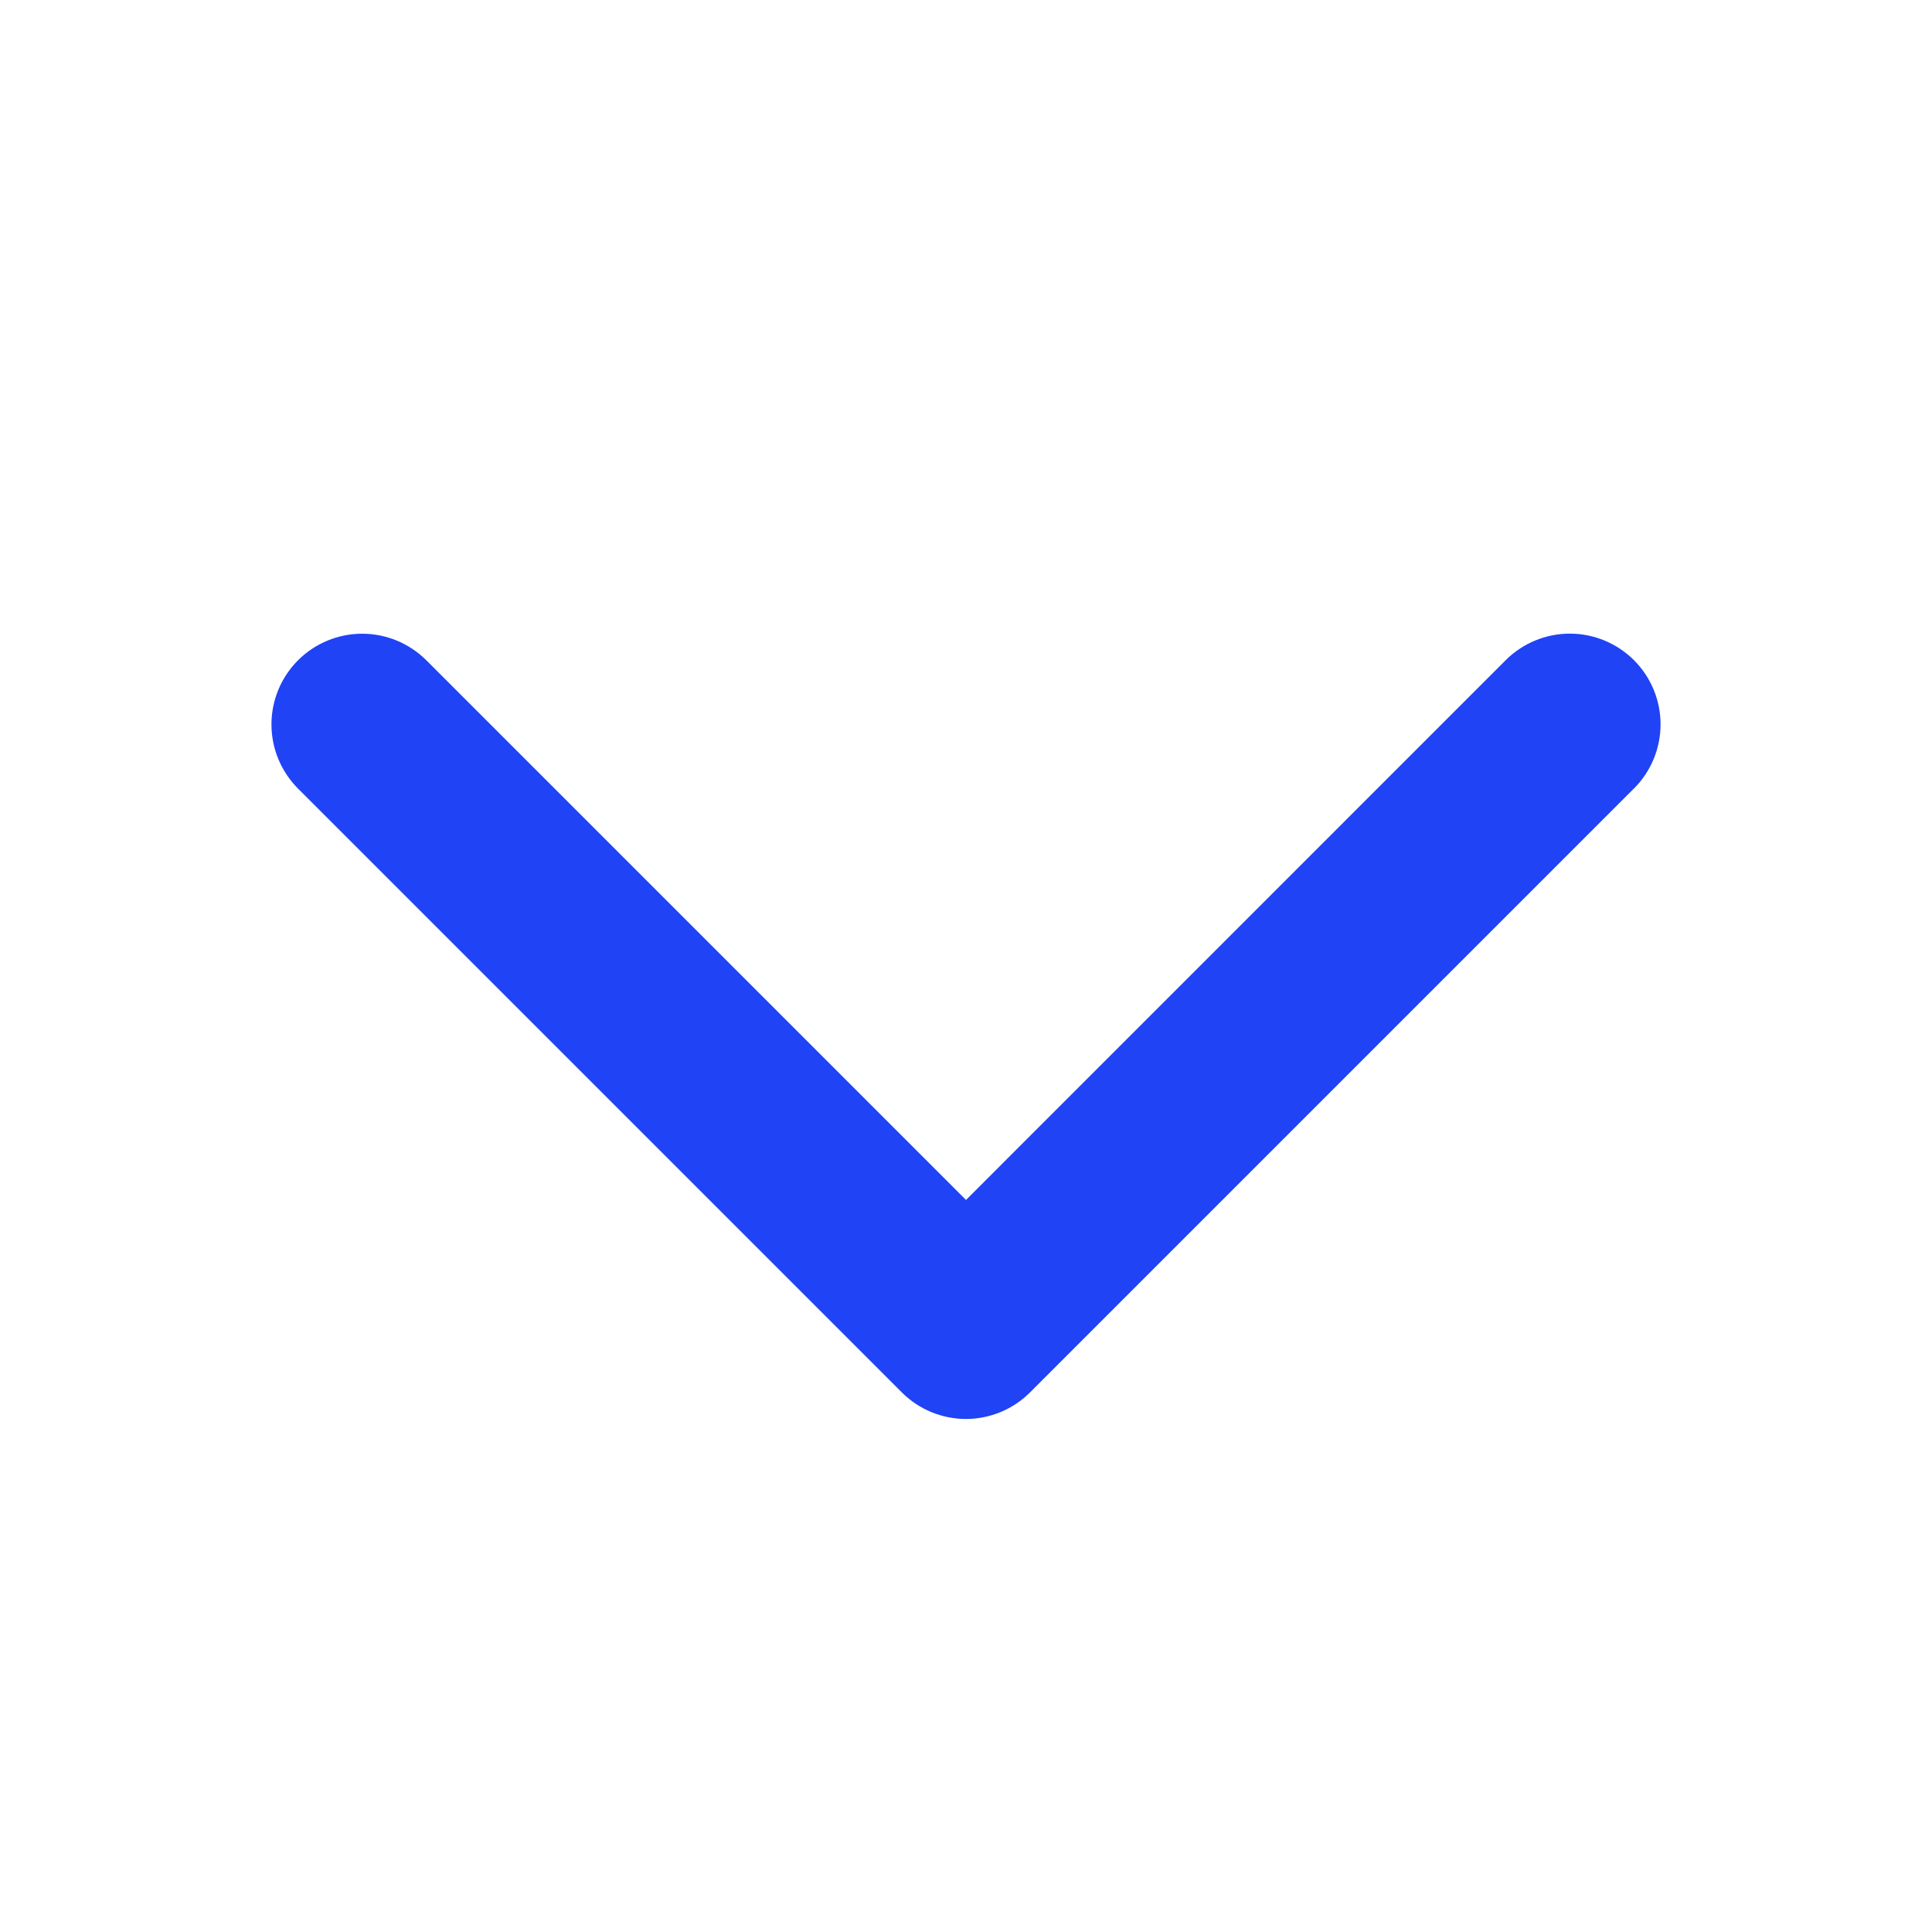
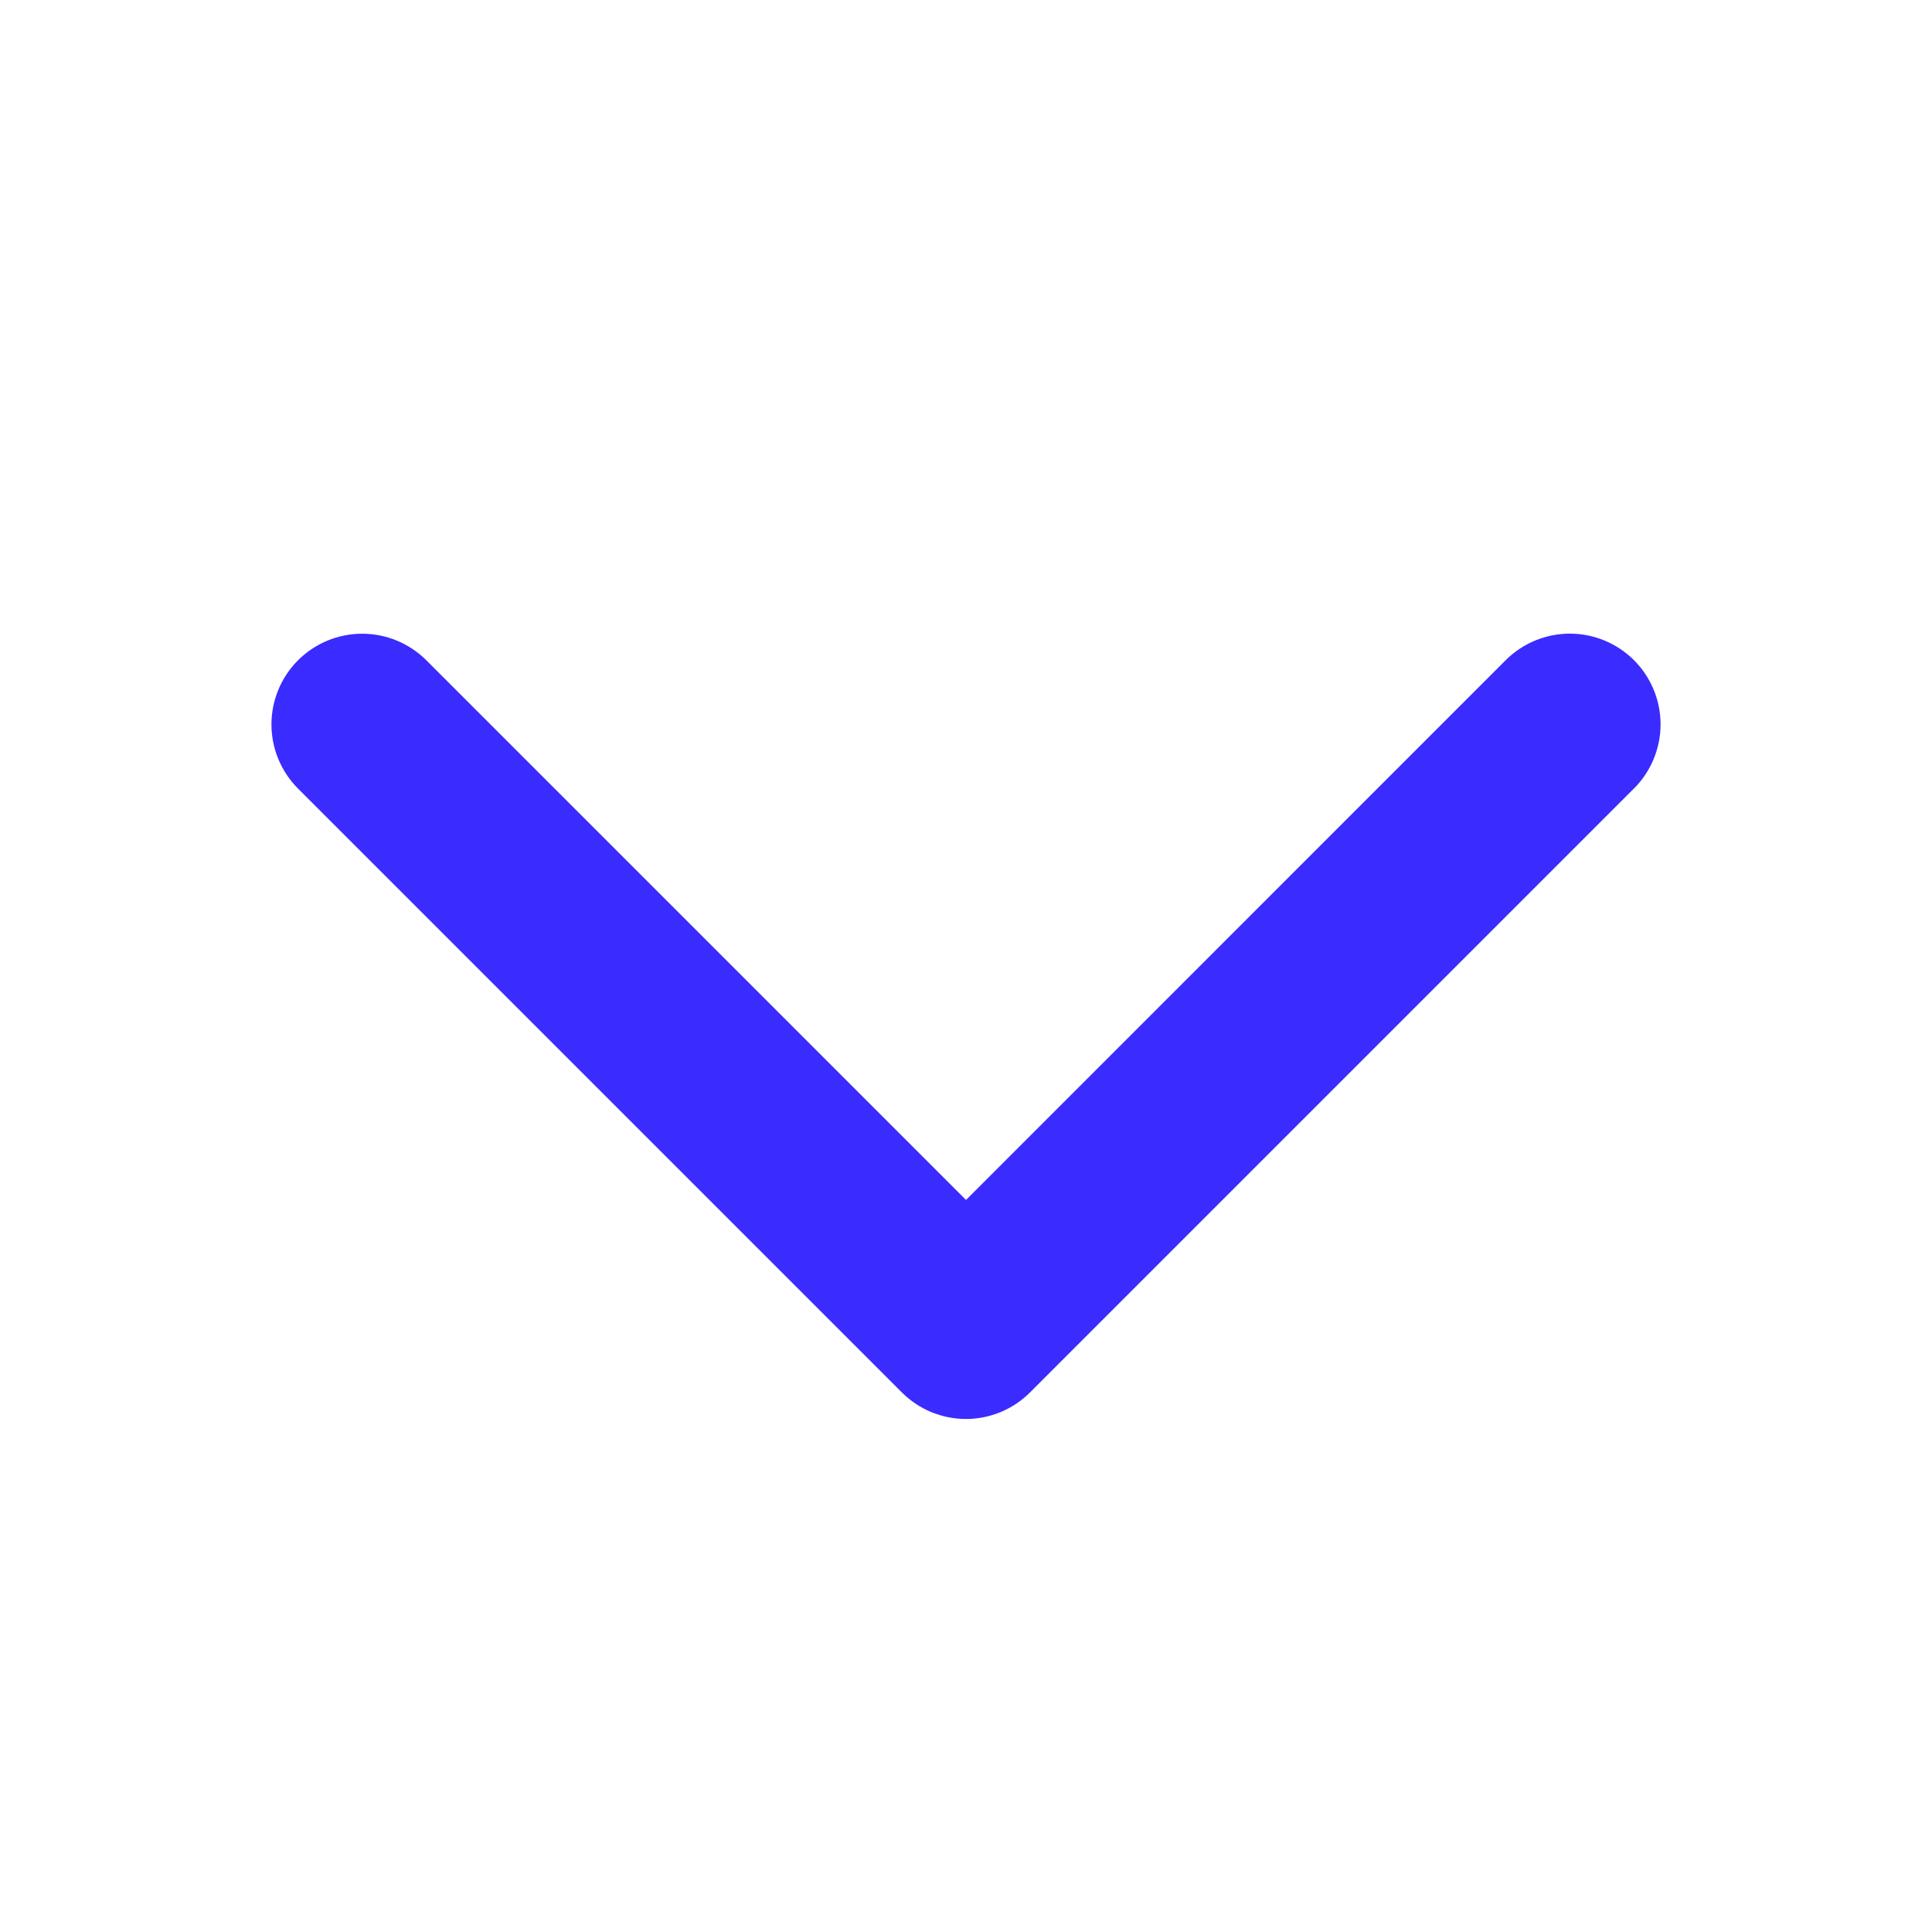
<svg xmlns="http://www.w3.org/2000/svg" width="24" height="24" viewBox="0 0 24 24" fill="none">
-   <path transform="matrix(1 0 0 1 3.3721 7.8712)" d="M16.924 1.925L9.424 9.425C9.319 9.53 9.195 9.613 9.058 9.67C8.922 9.726 8.775 9.756 8.627 9.756C8.479 9.756 8.332 9.726 8.196 9.67C8.059 9.613 7.935 9.53 7.83 9.425L0.33 1.925C0.119 1.713 -3.14928e-09 1.427 0 1.128C3.14928e-09 0.829 0.119 0.542 0.33 0.331C0.541 0.12 0.828 0.001 1.127 0.001C1.426 0.001 1.712 0.12 1.924 0.331L8.628 7.035L15.332 0.33C15.543 0.119 15.83 0 16.129 0C16.428 0 16.714 0.119 16.926 0.33C17.137 0.541 17.256 0.828 17.256 1.127C17.256 1.426 17.137 1.712 16.926 1.924L16.924 1.925Z" fill-rule="nonzero" fill="#2043F5" />
+   <path transform="matrix(1 0 0 1 3.3721 7.8712)" d="M16.924 1.925L9.424 9.425C9.319 9.53 9.195 9.613 9.058 9.67C8.922 9.726 8.775 9.756 8.627 9.756C8.479 9.756 8.332 9.726 8.196 9.67C8.059 9.613 7.935 9.53 7.83 9.425L0.33 1.925C0.119 1.713 -3.14928e-09 1.427 0 1.128C3.14928e-09 0.829 0.119 0.542 0.33 0.331C0.541 0.12 0.828 0.001 1.127 0.001C1.426 0.001 1.712 0.12 1.924 0.331L8.628 7.035L15.332 0.33C15.543 0.119 15.83 0 16.129 0C16.428 0 16.714 0.119 16.926 0.33C17.137 0.541 17.256 0.828 17.256 1.127C17.256 1.426 17.137 1.712 16.926 1.924L16.924 1.925Z" fill-rule="nonzero" fill="#3A2BFF" />
</svg>
